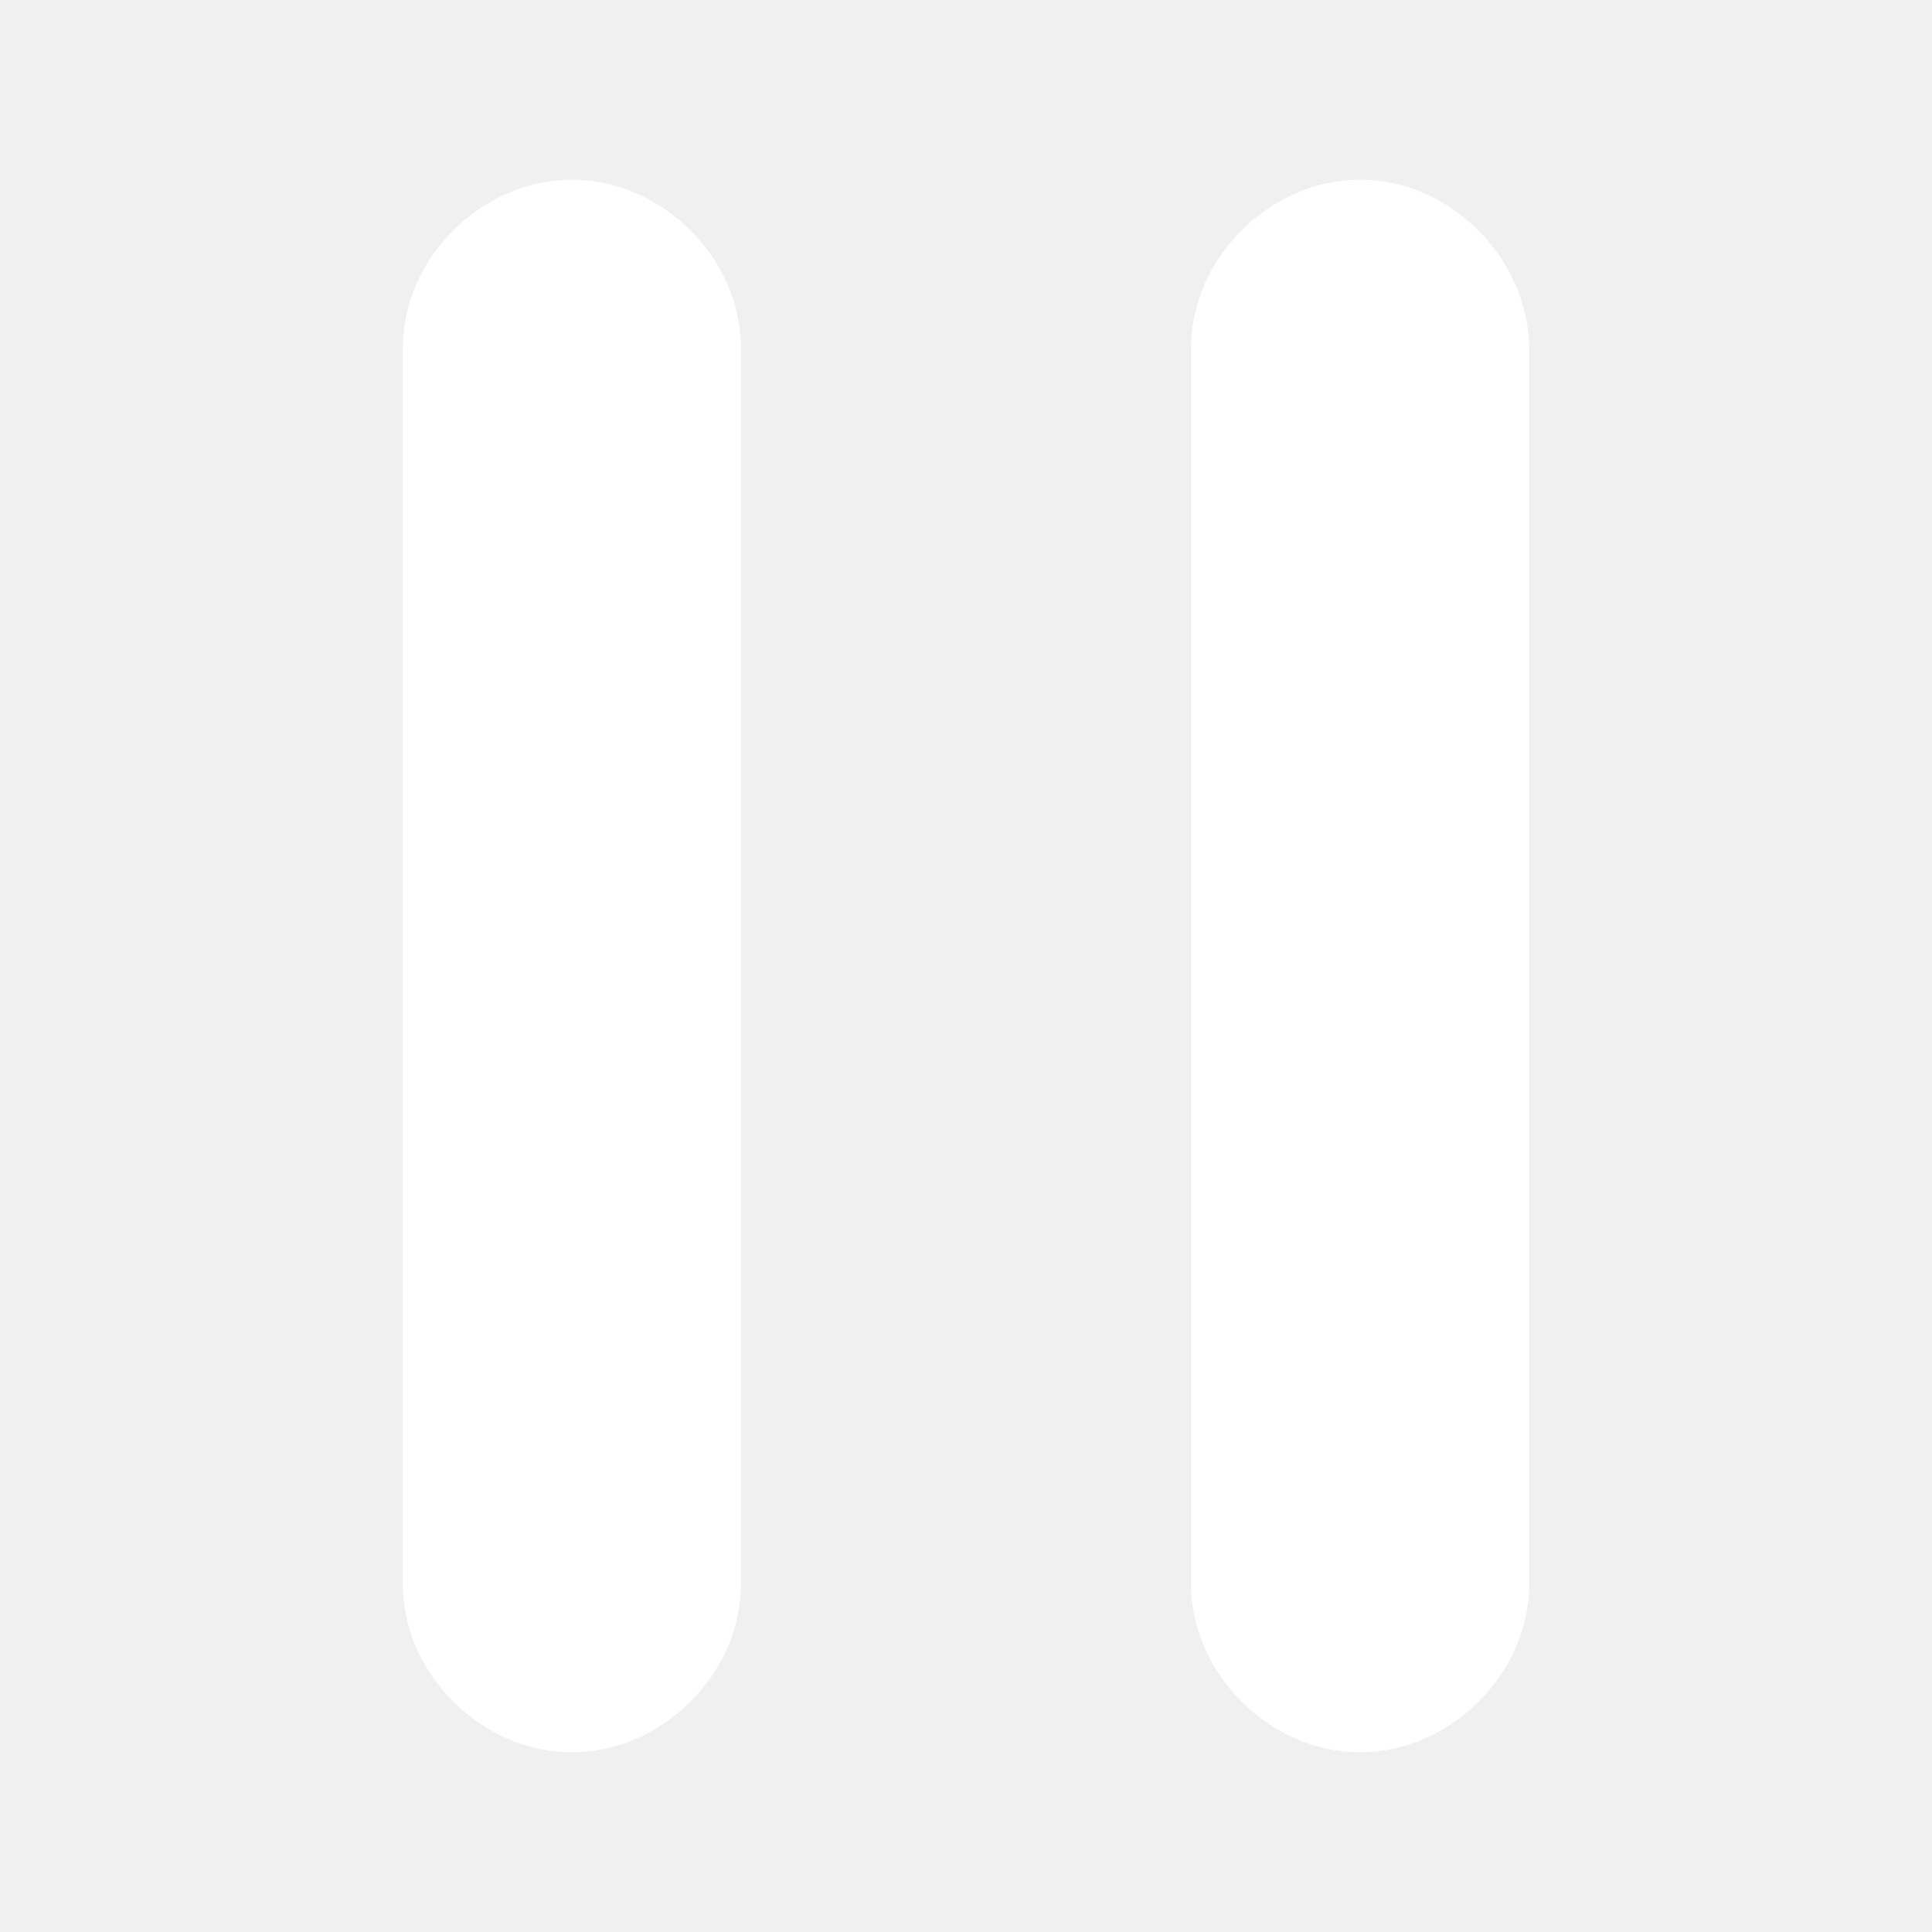
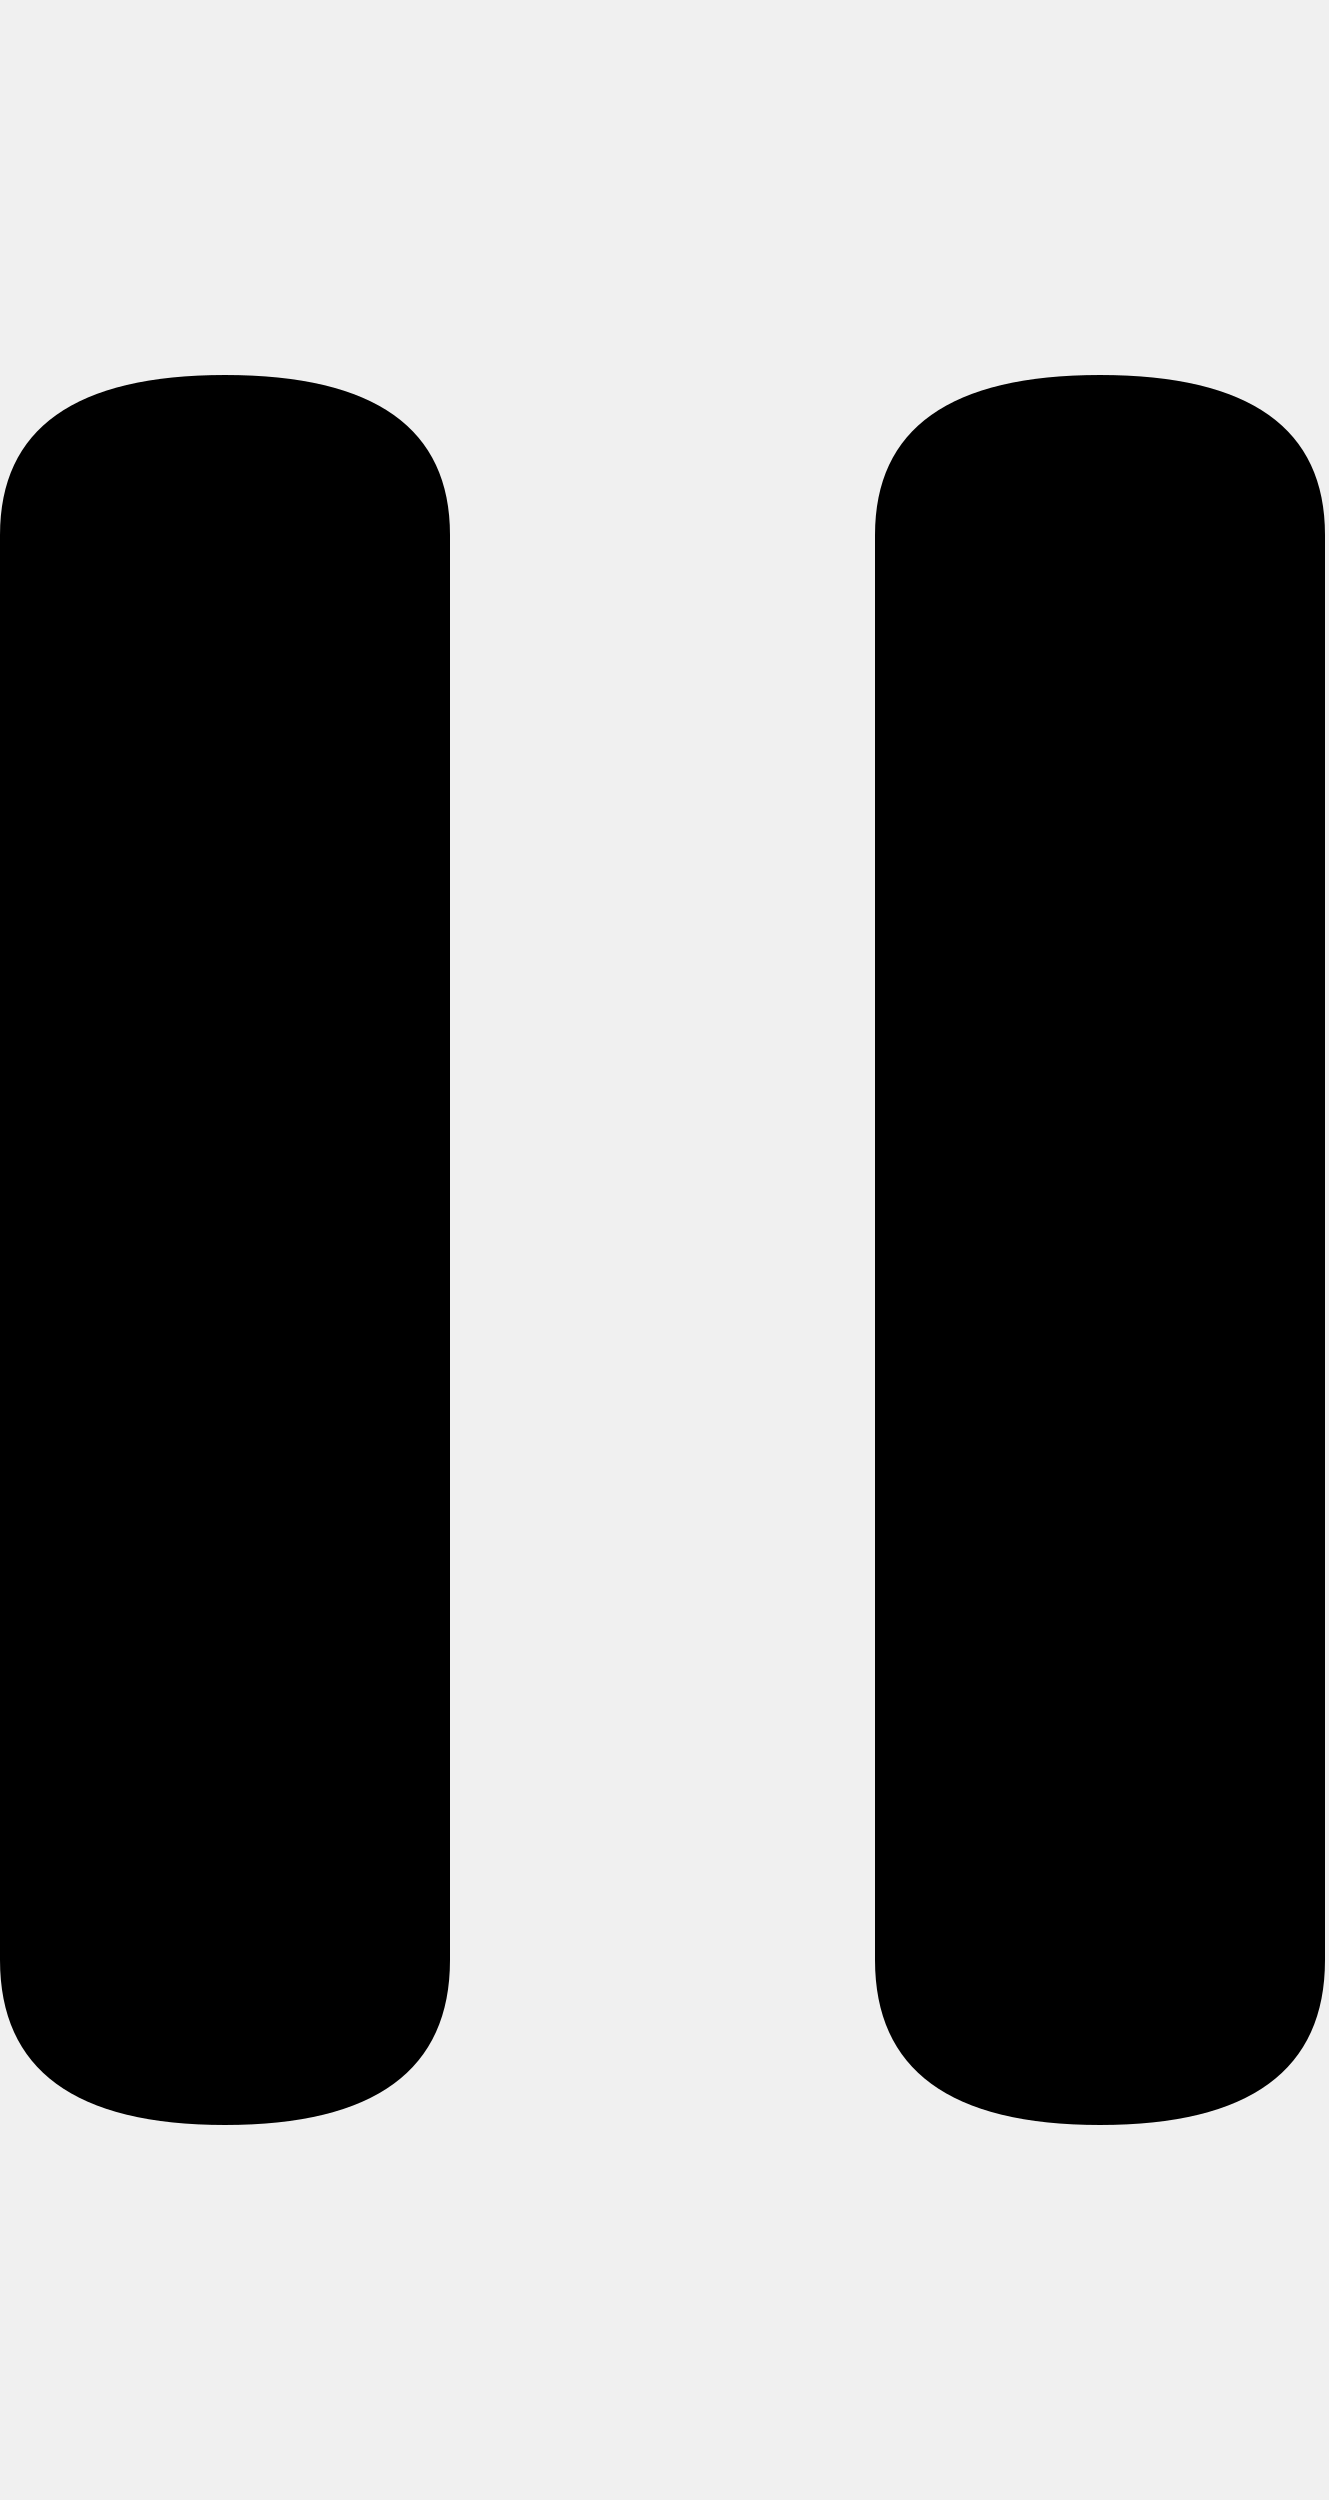
- <svg xmlns="http://www.w3.org/2000/svg" t="1690514625483" class="icon" viewBox="0 0 1024 1024" version="1.1" p-id="1361" width="200" height="200">
-   <path d="M720.896 95.232c-47.616 0-89.6 41.472-89.6 89.088v655.36c0 47.616 41.984 89.088 89.6 89.088s89.6-41.472 89.6-89.088V184.32c-0.512-47.616-41.984-89.088-89.6-89.088z m-417.792 0c-47.616 0-89.6 41.472-89.6 89.088v655.36c0 47.616 41.984 89.088 89.6 89.088s89.6-41.472 89.6-89.088V184.32c0-47.616-41.984-89.088-89.6-89.088z" fill="#ffffff" p-id="1362" />
+ <svg xmlns="http://www.w3.org/2000/svg" version="1.1" viewBox="0 0 17 32">
+   <path d="M14.080 4.8q2.88 0 2.88 2.048v18.24q0 2.112-2.88 2.112t-2.88-2.112v-18.24q0-2.048 2.88-2.048zM2.88 4.8q2.88 0 2.88 2.048v18.24q0 2.112-2.88 2.112t-2.88-2.112v-18.24q0-2.048 2.88-2.048z" />
</svg>
